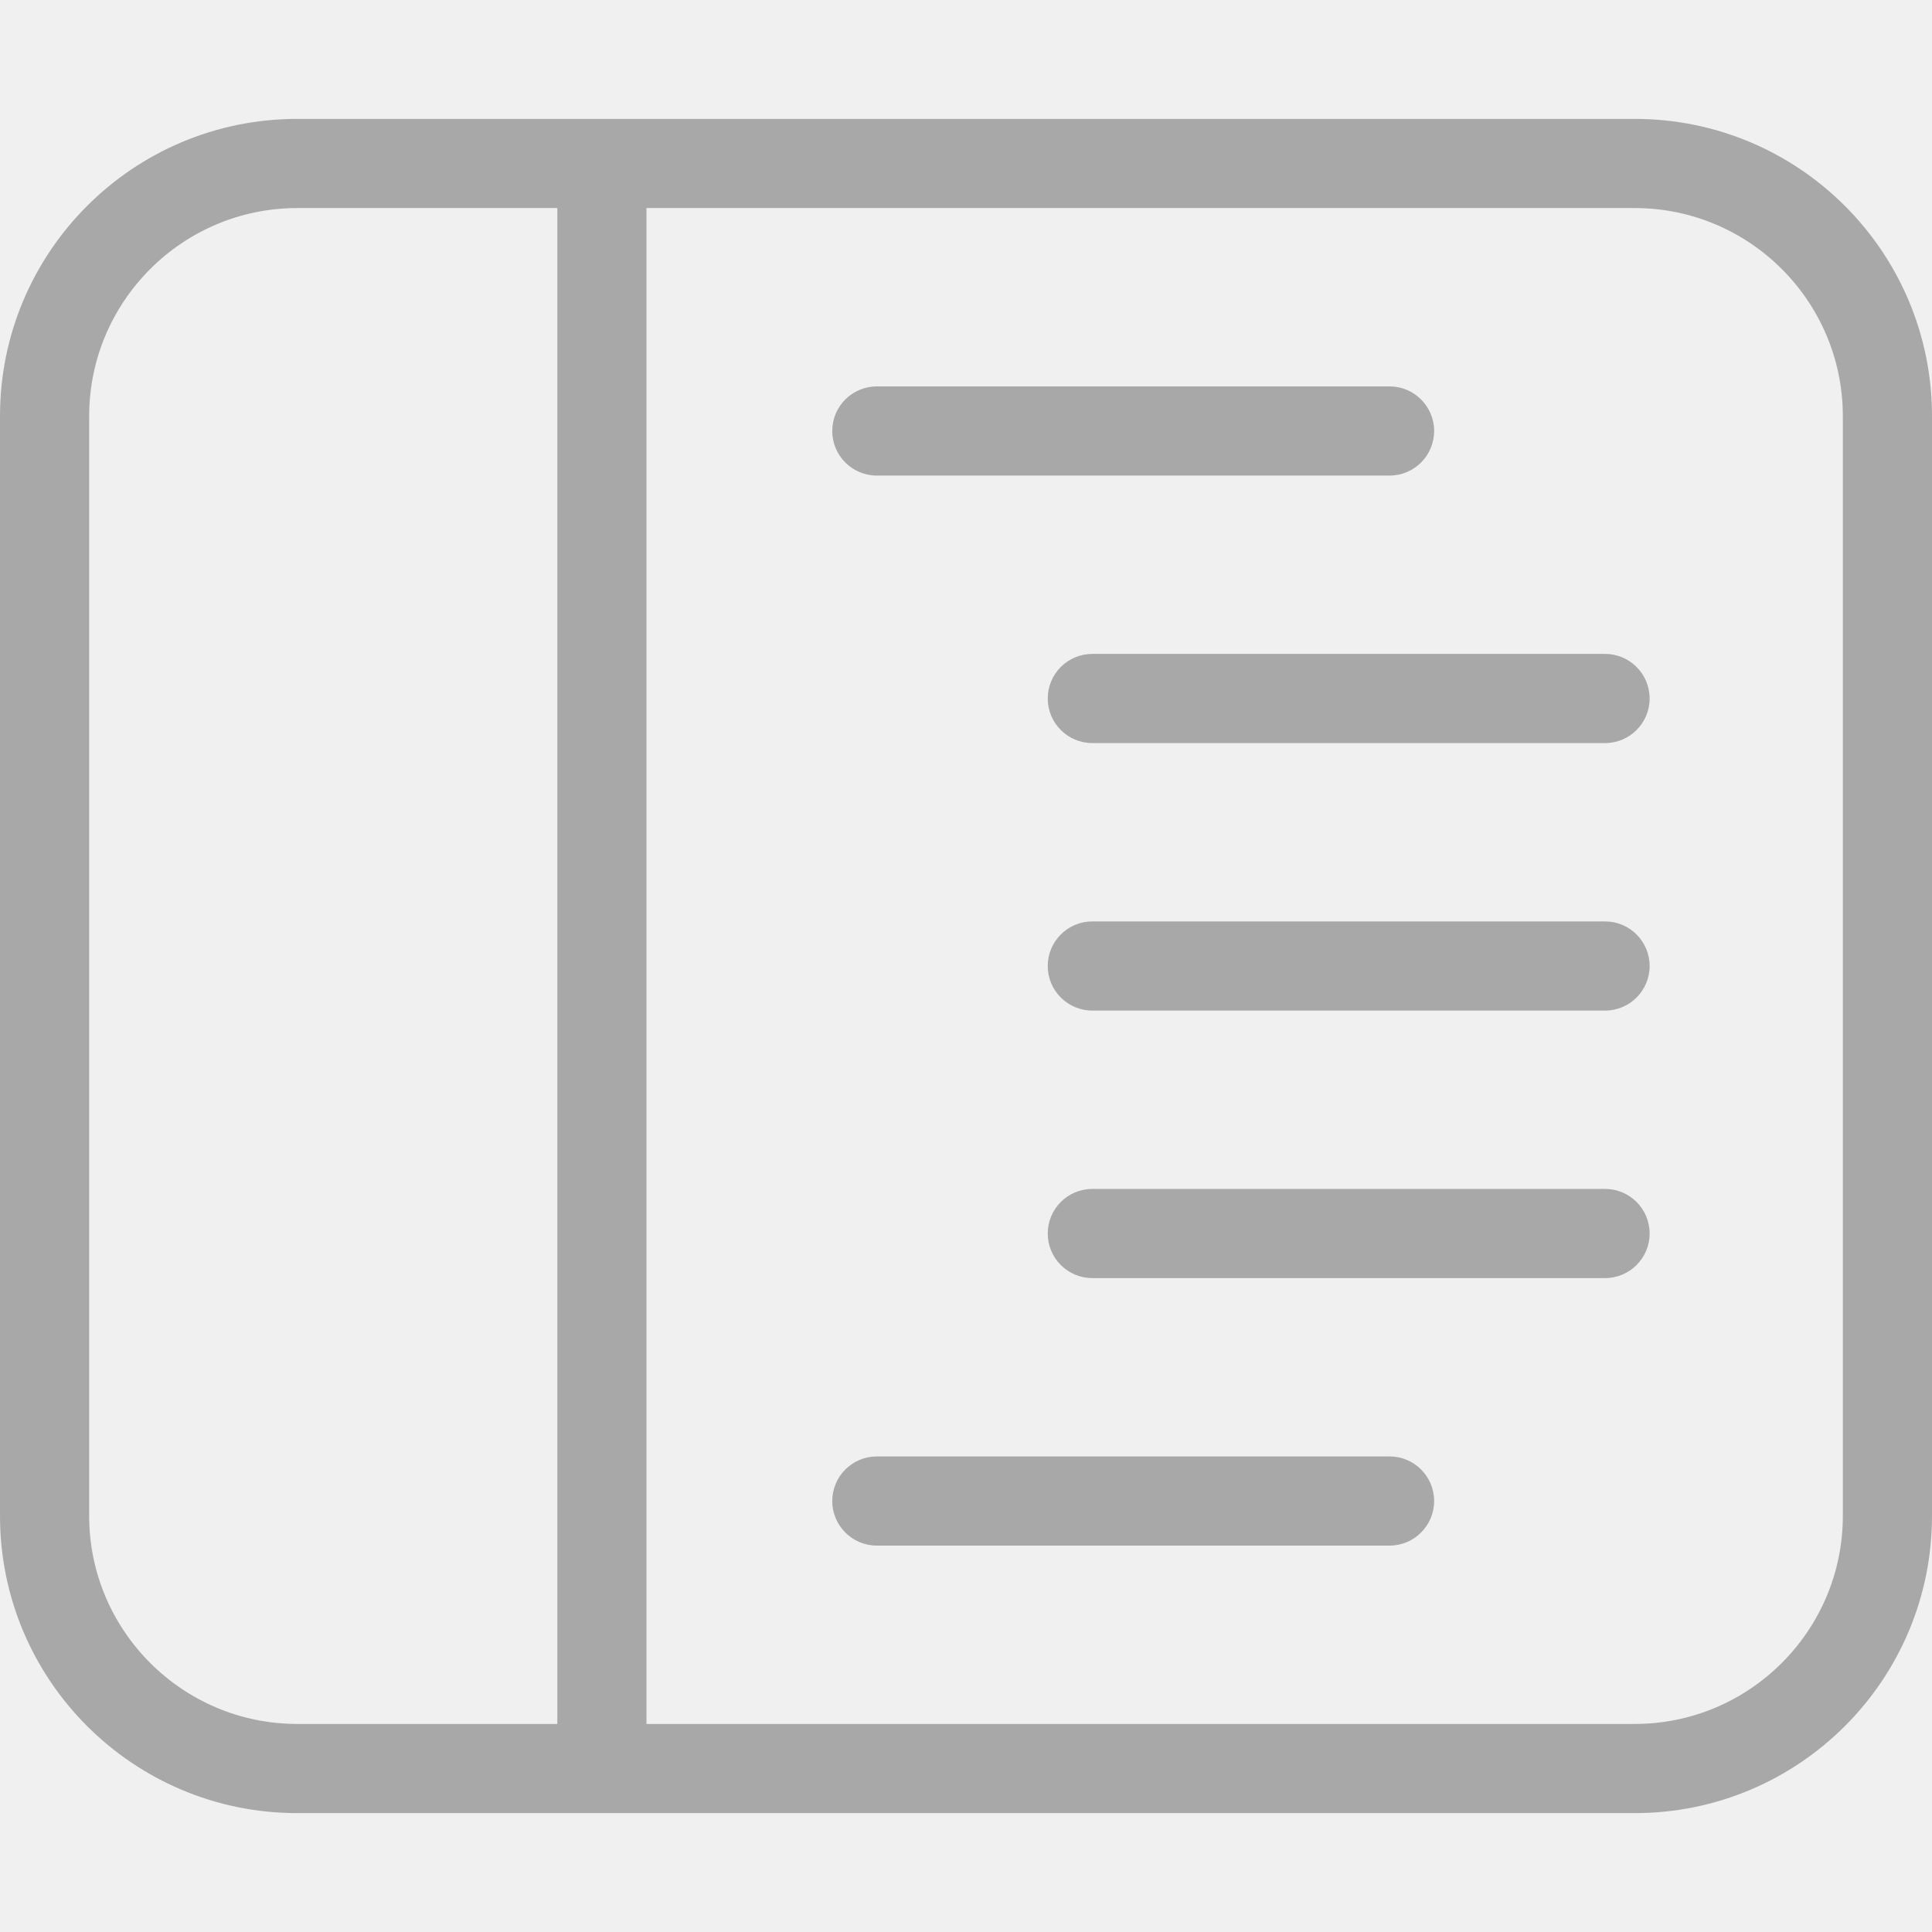
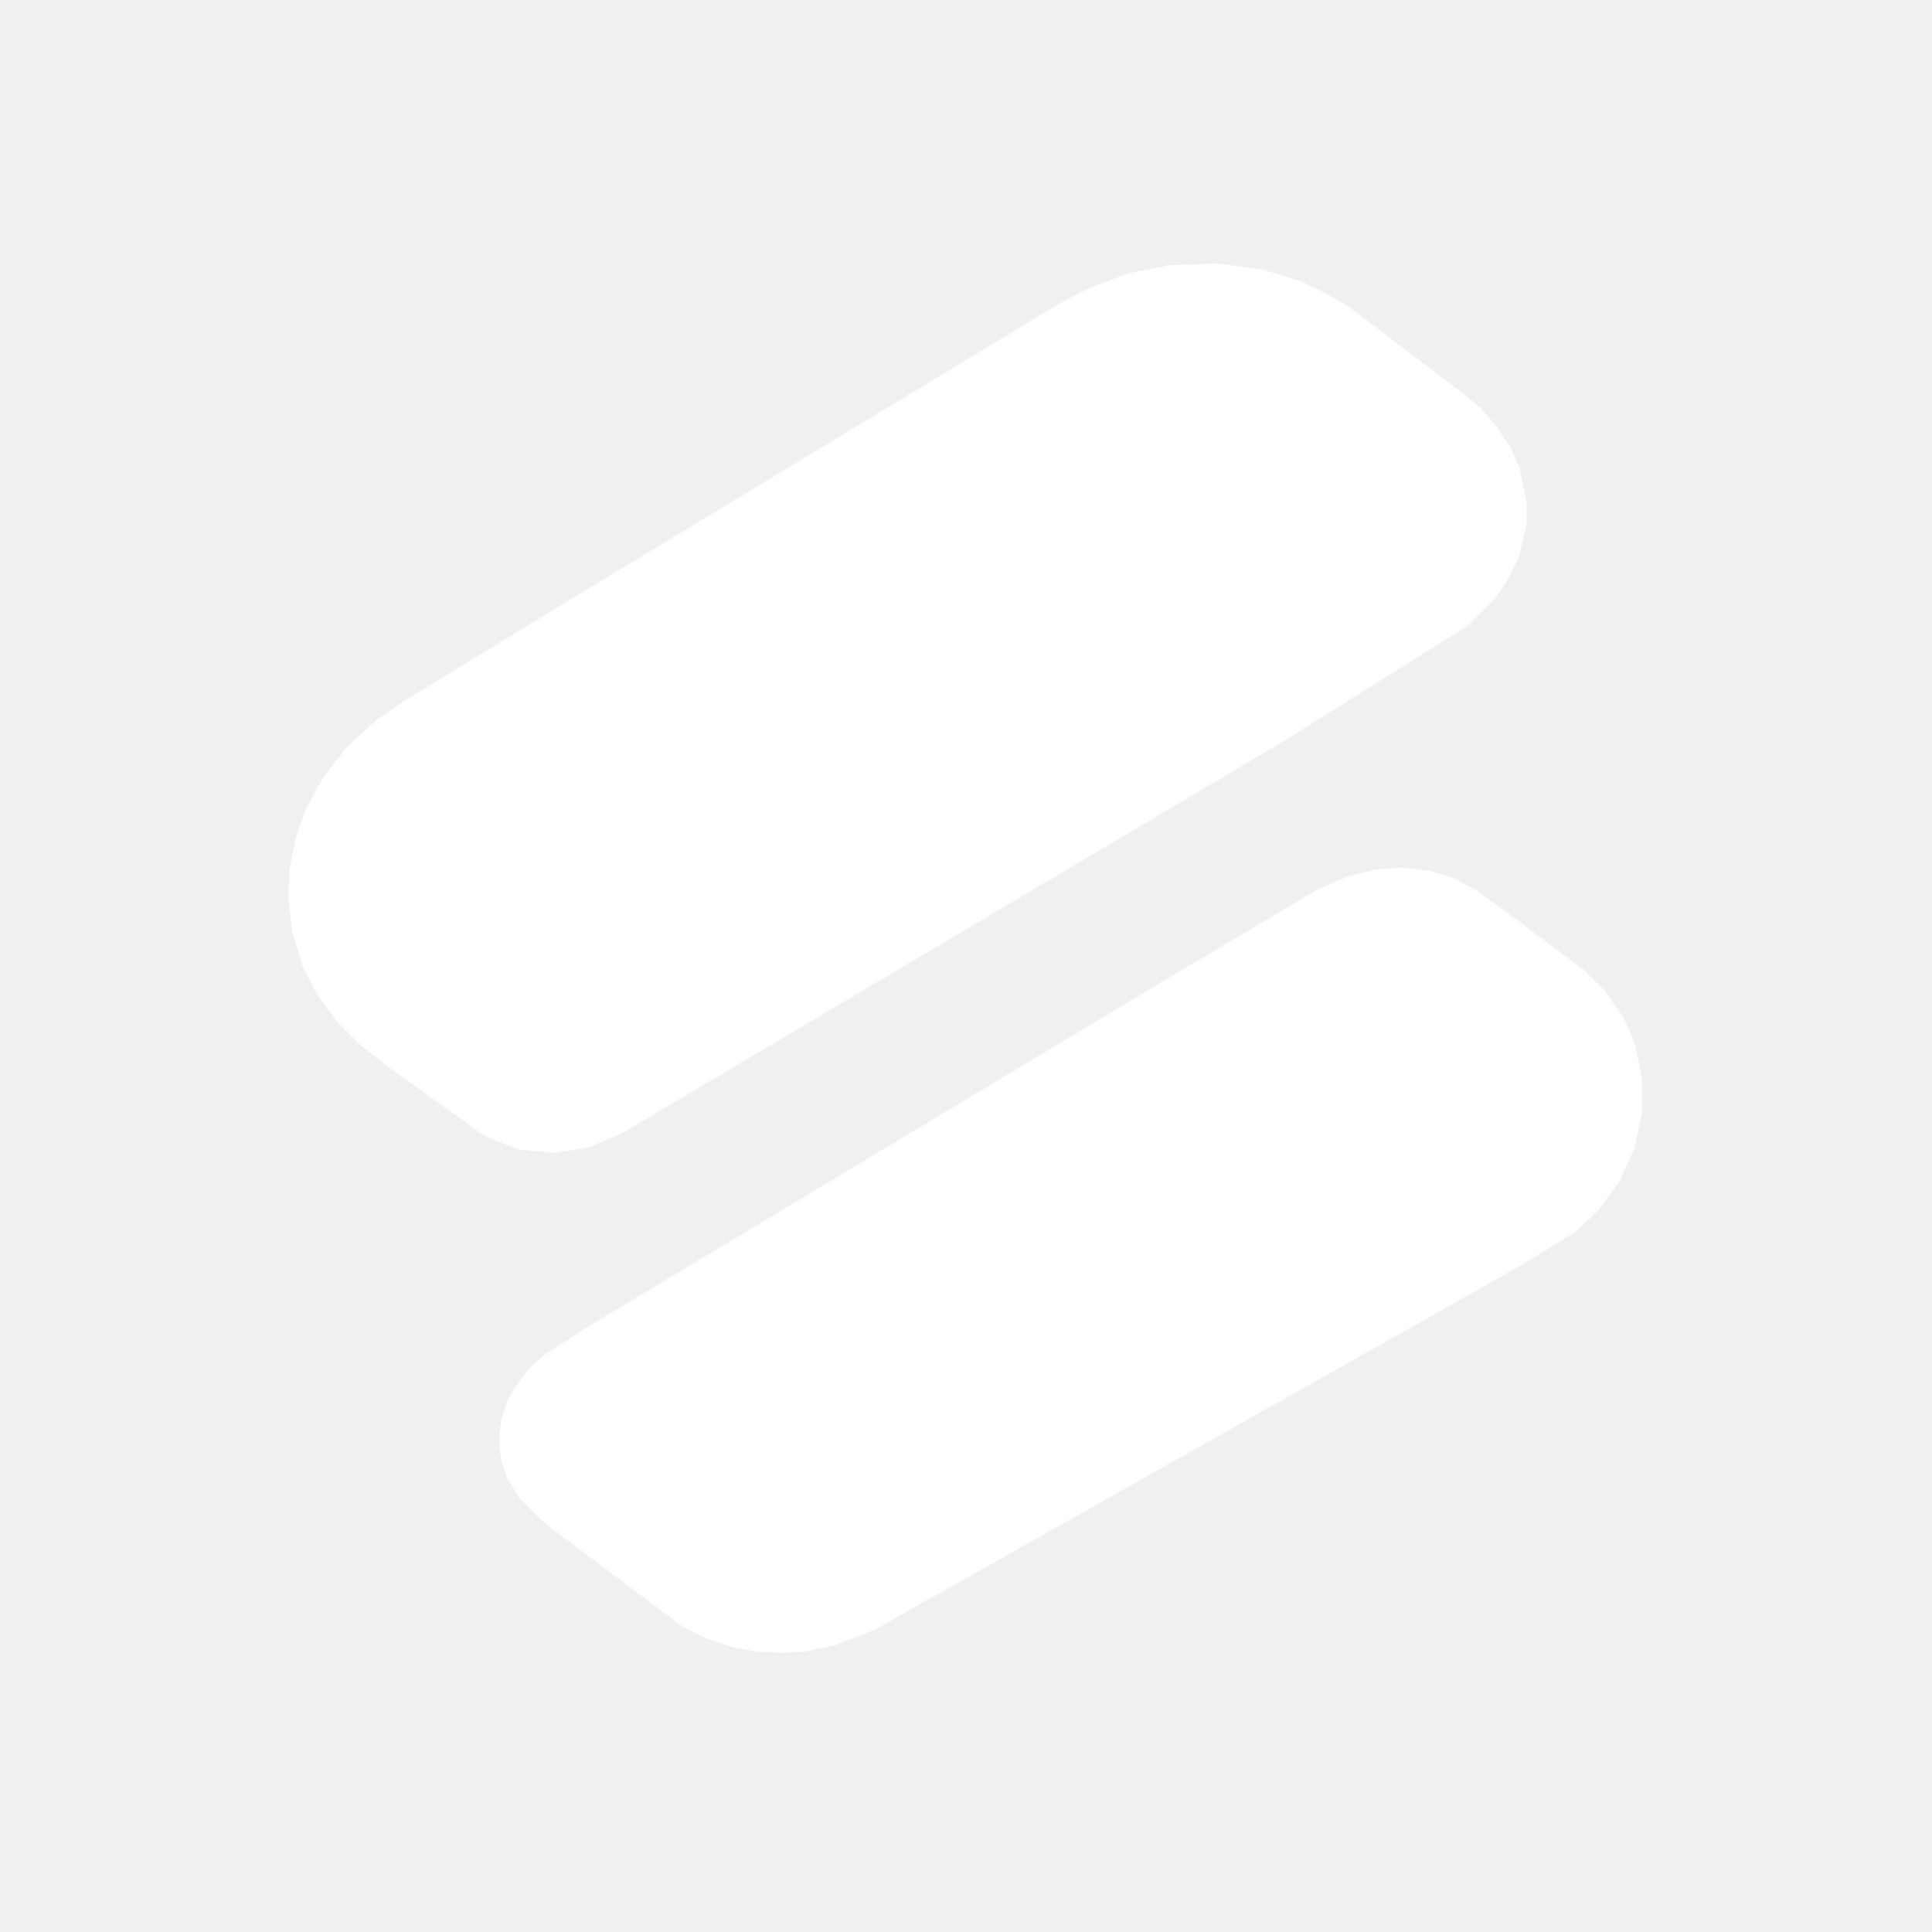
- <svg xmlns="http://www.w3.org/2000/svg" width="260" height="260" viewBox="0 0 260 260" opacity="0.3">
-   <path d="M220 16H40C17.909 16 0 33.909 0 56V204C0 226.091 17.909 244 40 244H220C242.091 244 260 226.091 260 204V56C260 33.909 242.091 16 220 16ZM12 204V56C12 40.561 24.561 28 40 28H75V232H40C24.561 232 12 219.439 12 204ZM248 204C248 219.439 235.439 232 220 232H87V28H220C235.439 28 248 40.561 248 56V204ZM112 58C112 54.686 114.686 52 118 52H187C190.314 52 193 54.686 193 58C193 61.314 190.314 64 187 64H118C114.686 64 112 61.314 112 58ZM193 202C193 205.314 190.314 208 187 208H118C114.686 208 112 205.314 112 202C112 198.686 114.686 196 118 196H187C190.314 196 193 198.686 193 202ZM222 94C222 97.314 219.314 100 216 100H147C143.686 100 141 97.314 141 94C141 90.686 143.686 88 147 88H216C219.314 88 222 90.686 222 94ZM222 130C222 133.314 219.314 136 216 136H147C143.686 136 141 133.314 141 130C141 126.686 143.686 124 147 124H216C219.314 124 222 126.686 222 130ZM222 166C222 169.314 219.314 172 216 172H147C143.686 172 141 169.314 141 166C141 162.686 143.686 160 147 160H216C219.314 160 222 162.686 222 166Z" />
+ <svg xmlns="http://www.w3.org/2000/svg" viewBox="0 0 1024 1024" fill="none">
+   <path d="M 294.00 611.01 L 275.00 609.29 L 257.00 602.18 L 207.00 566.44 L 191.11 554.00 L 178.93 542.00 L 168.68 528.00 L 160.74 513.00 L 154.92 494.00 L 152.79 476.00 L 153.54 460.00 L 156.83 444.00 L 161.62 430.00 L 171.00 412.51 L 183.81 396.00 L 199.00 381.91 L 214.00 371.69 L 297.00 320.95 L 562.00 160.59 L 577.00 152.73 L 598.00 144.97 L 619.00 140.69 L 645.00 139.62 L 669.00 142.78 L 689.00 148.97 L 701.00 154.50 L 715.00 162.68 L 776.00 208.90 L 785.00 216.49 L 792.43 225.00 L 800.47 237.00 L 805.40 248.00 L 809.07 266.00 L 809.10 278.00 L 805.18 295.00 L 799.29 307.00 L 793.00 316.39 L 777.00 332.18 L 683.00 391.28 L 329.00 601.06 L 312.00 608.15 L 294.00 611.01 Z" fill="#FFFFFF" />
+   <path d="M 416.00 876.03 L 402.00 875.44 L 389.00 873.28 L 374.00 868.20 L 362.00 862.29 L 289.00 807.54 L 275.00 793.65 L 269.00 783.87 L 265.61 774.00 L 264.45 764.00 L 265.56 753.00 L 268.68 743.00 L 273.79 734.00 L 280.92 725.00 L 288.66 718.00 L 312.00 702.94 L 615.00 520.92 L 698.00 471.68 L 714.00 464.61 L 729.00 460.93 L 742.00 459.79 L 758.00 461.53 L 771.00 465.69 L 782.72 472.00 L 803.00 486.74 L 840.00 514.59 L 850.56 525.00 L 860.43 539.00 L 866.41 553.00 L 870.25 571.00 L 870.27 590.00 L 866.20 609.00 L 858.00 626.86 L 846.66 642.00 L 834.00 653.57 L 805.00 671.38 L 463.00 864.15 L 442.00 872.16 L 427.00 875.24 L 416.00 876.03 Z" fill="#FFFFFF" />
</svg>
